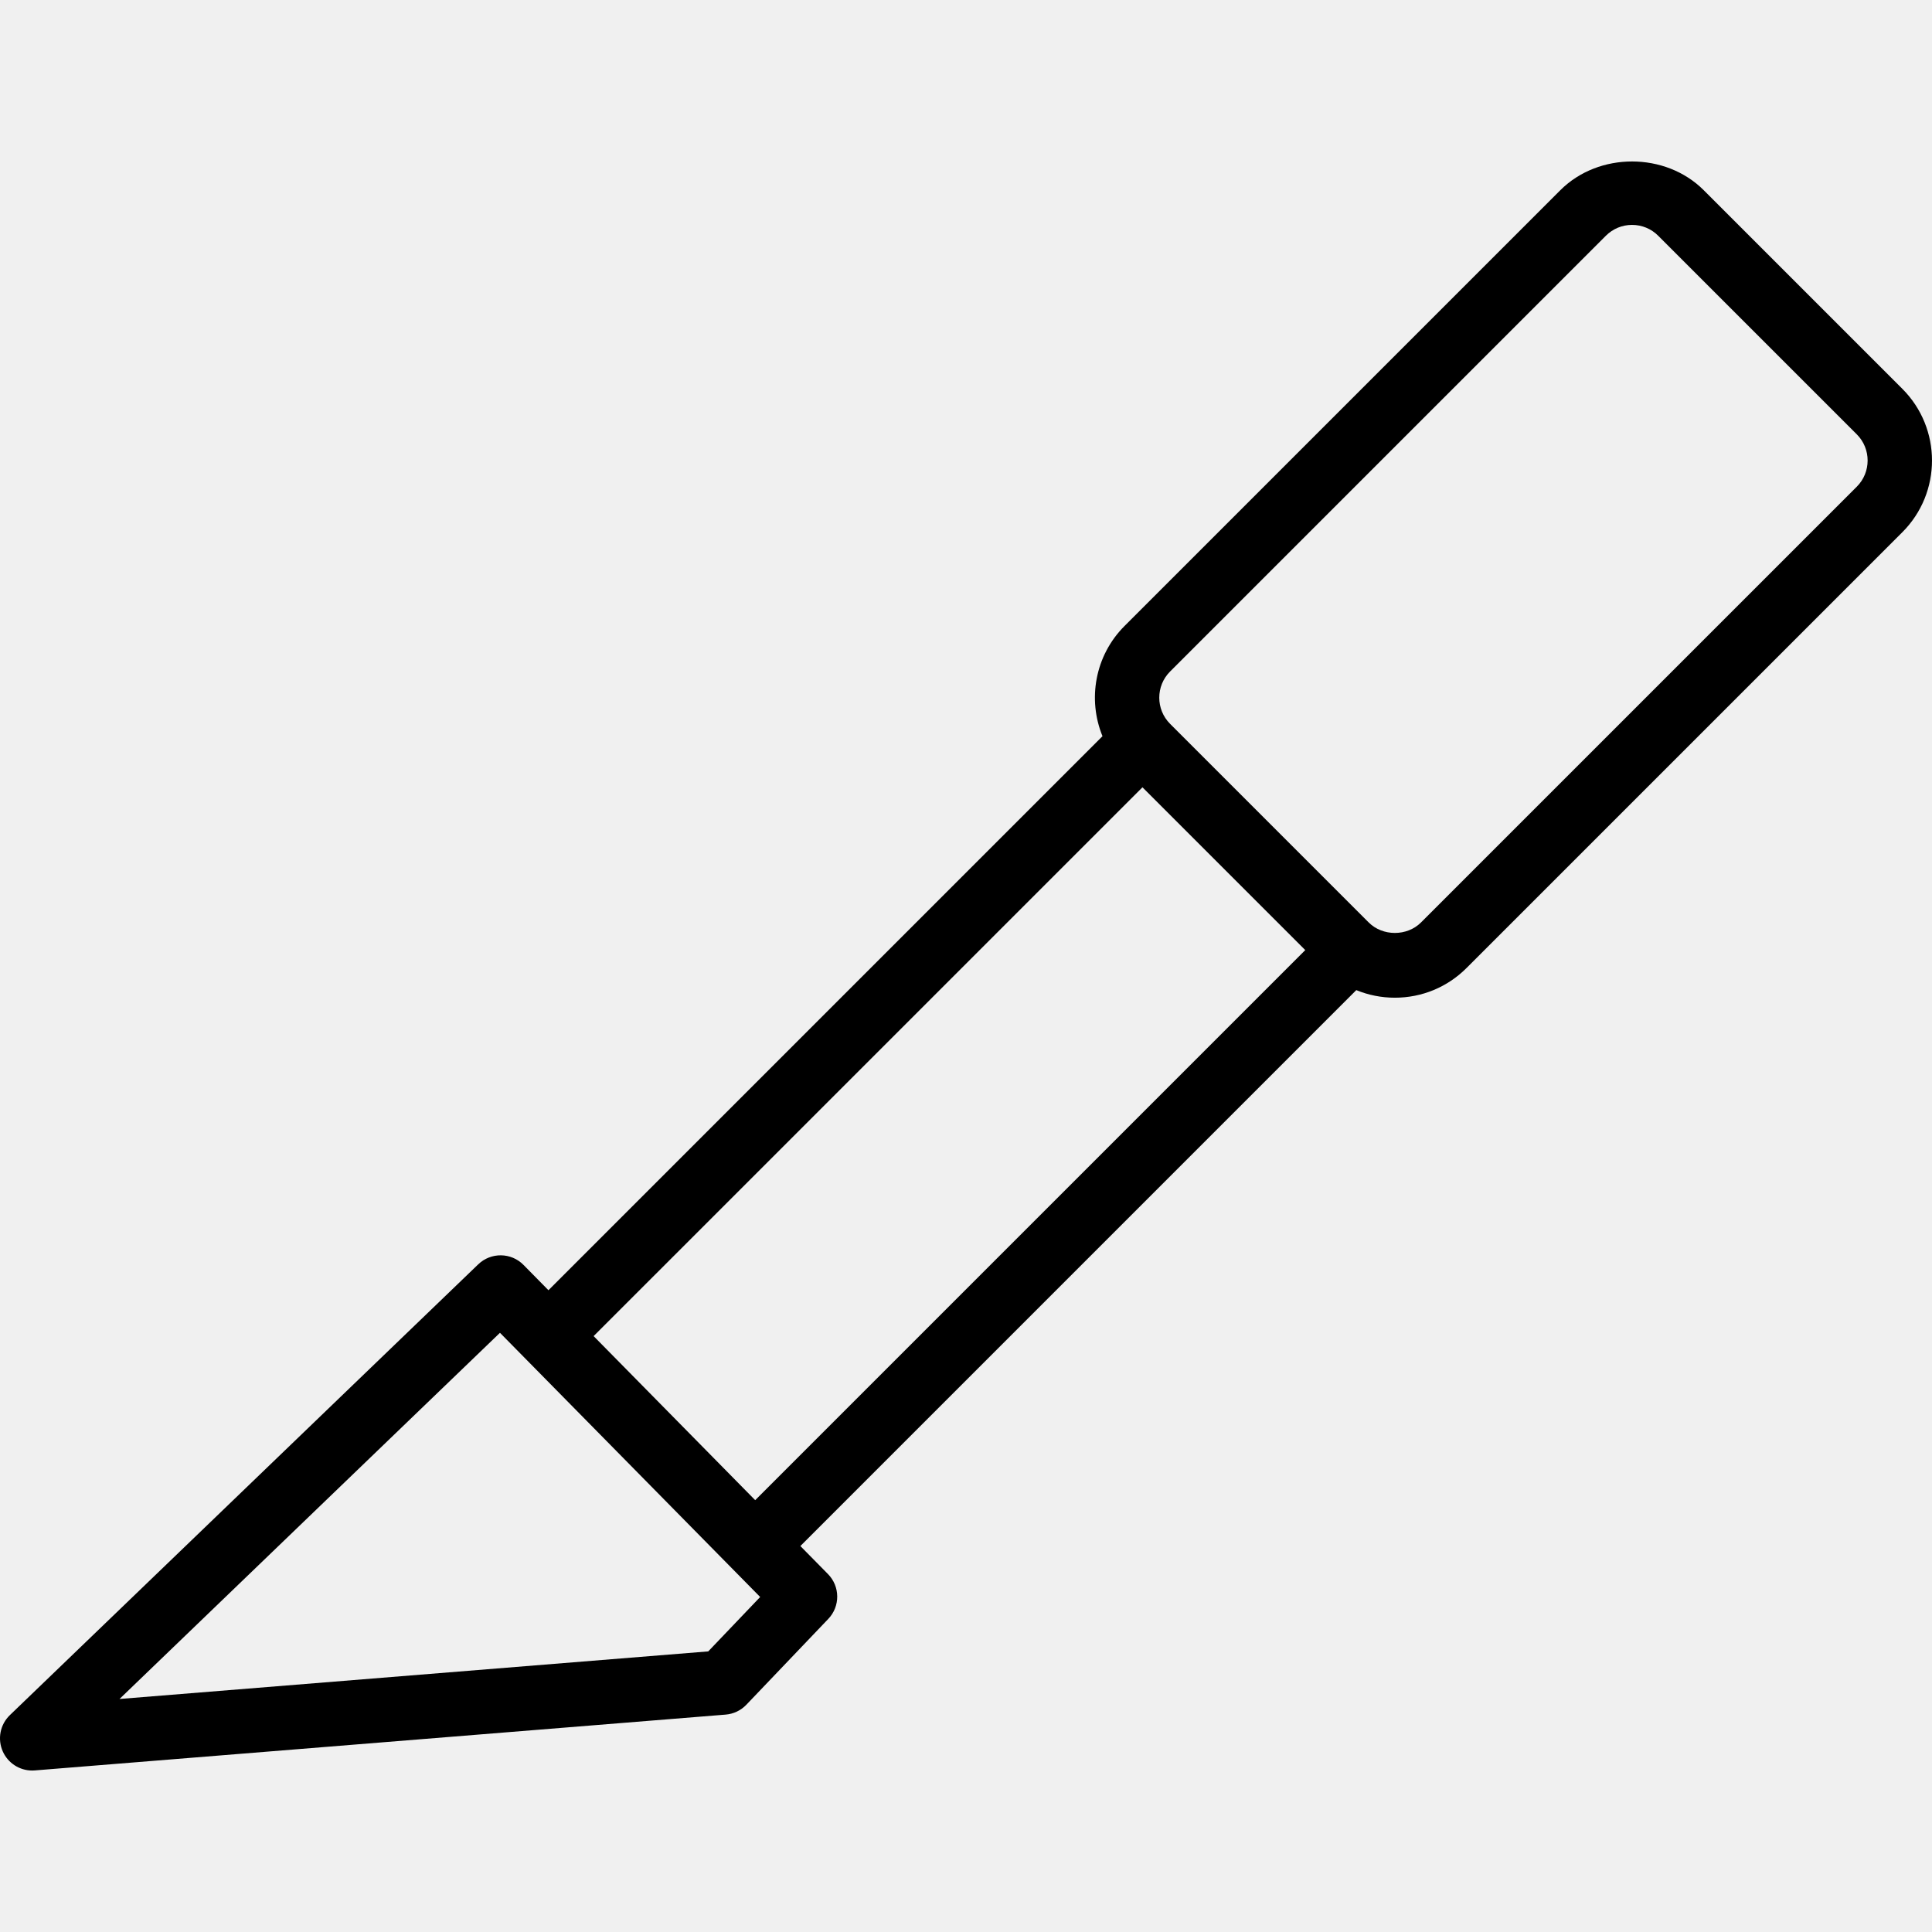
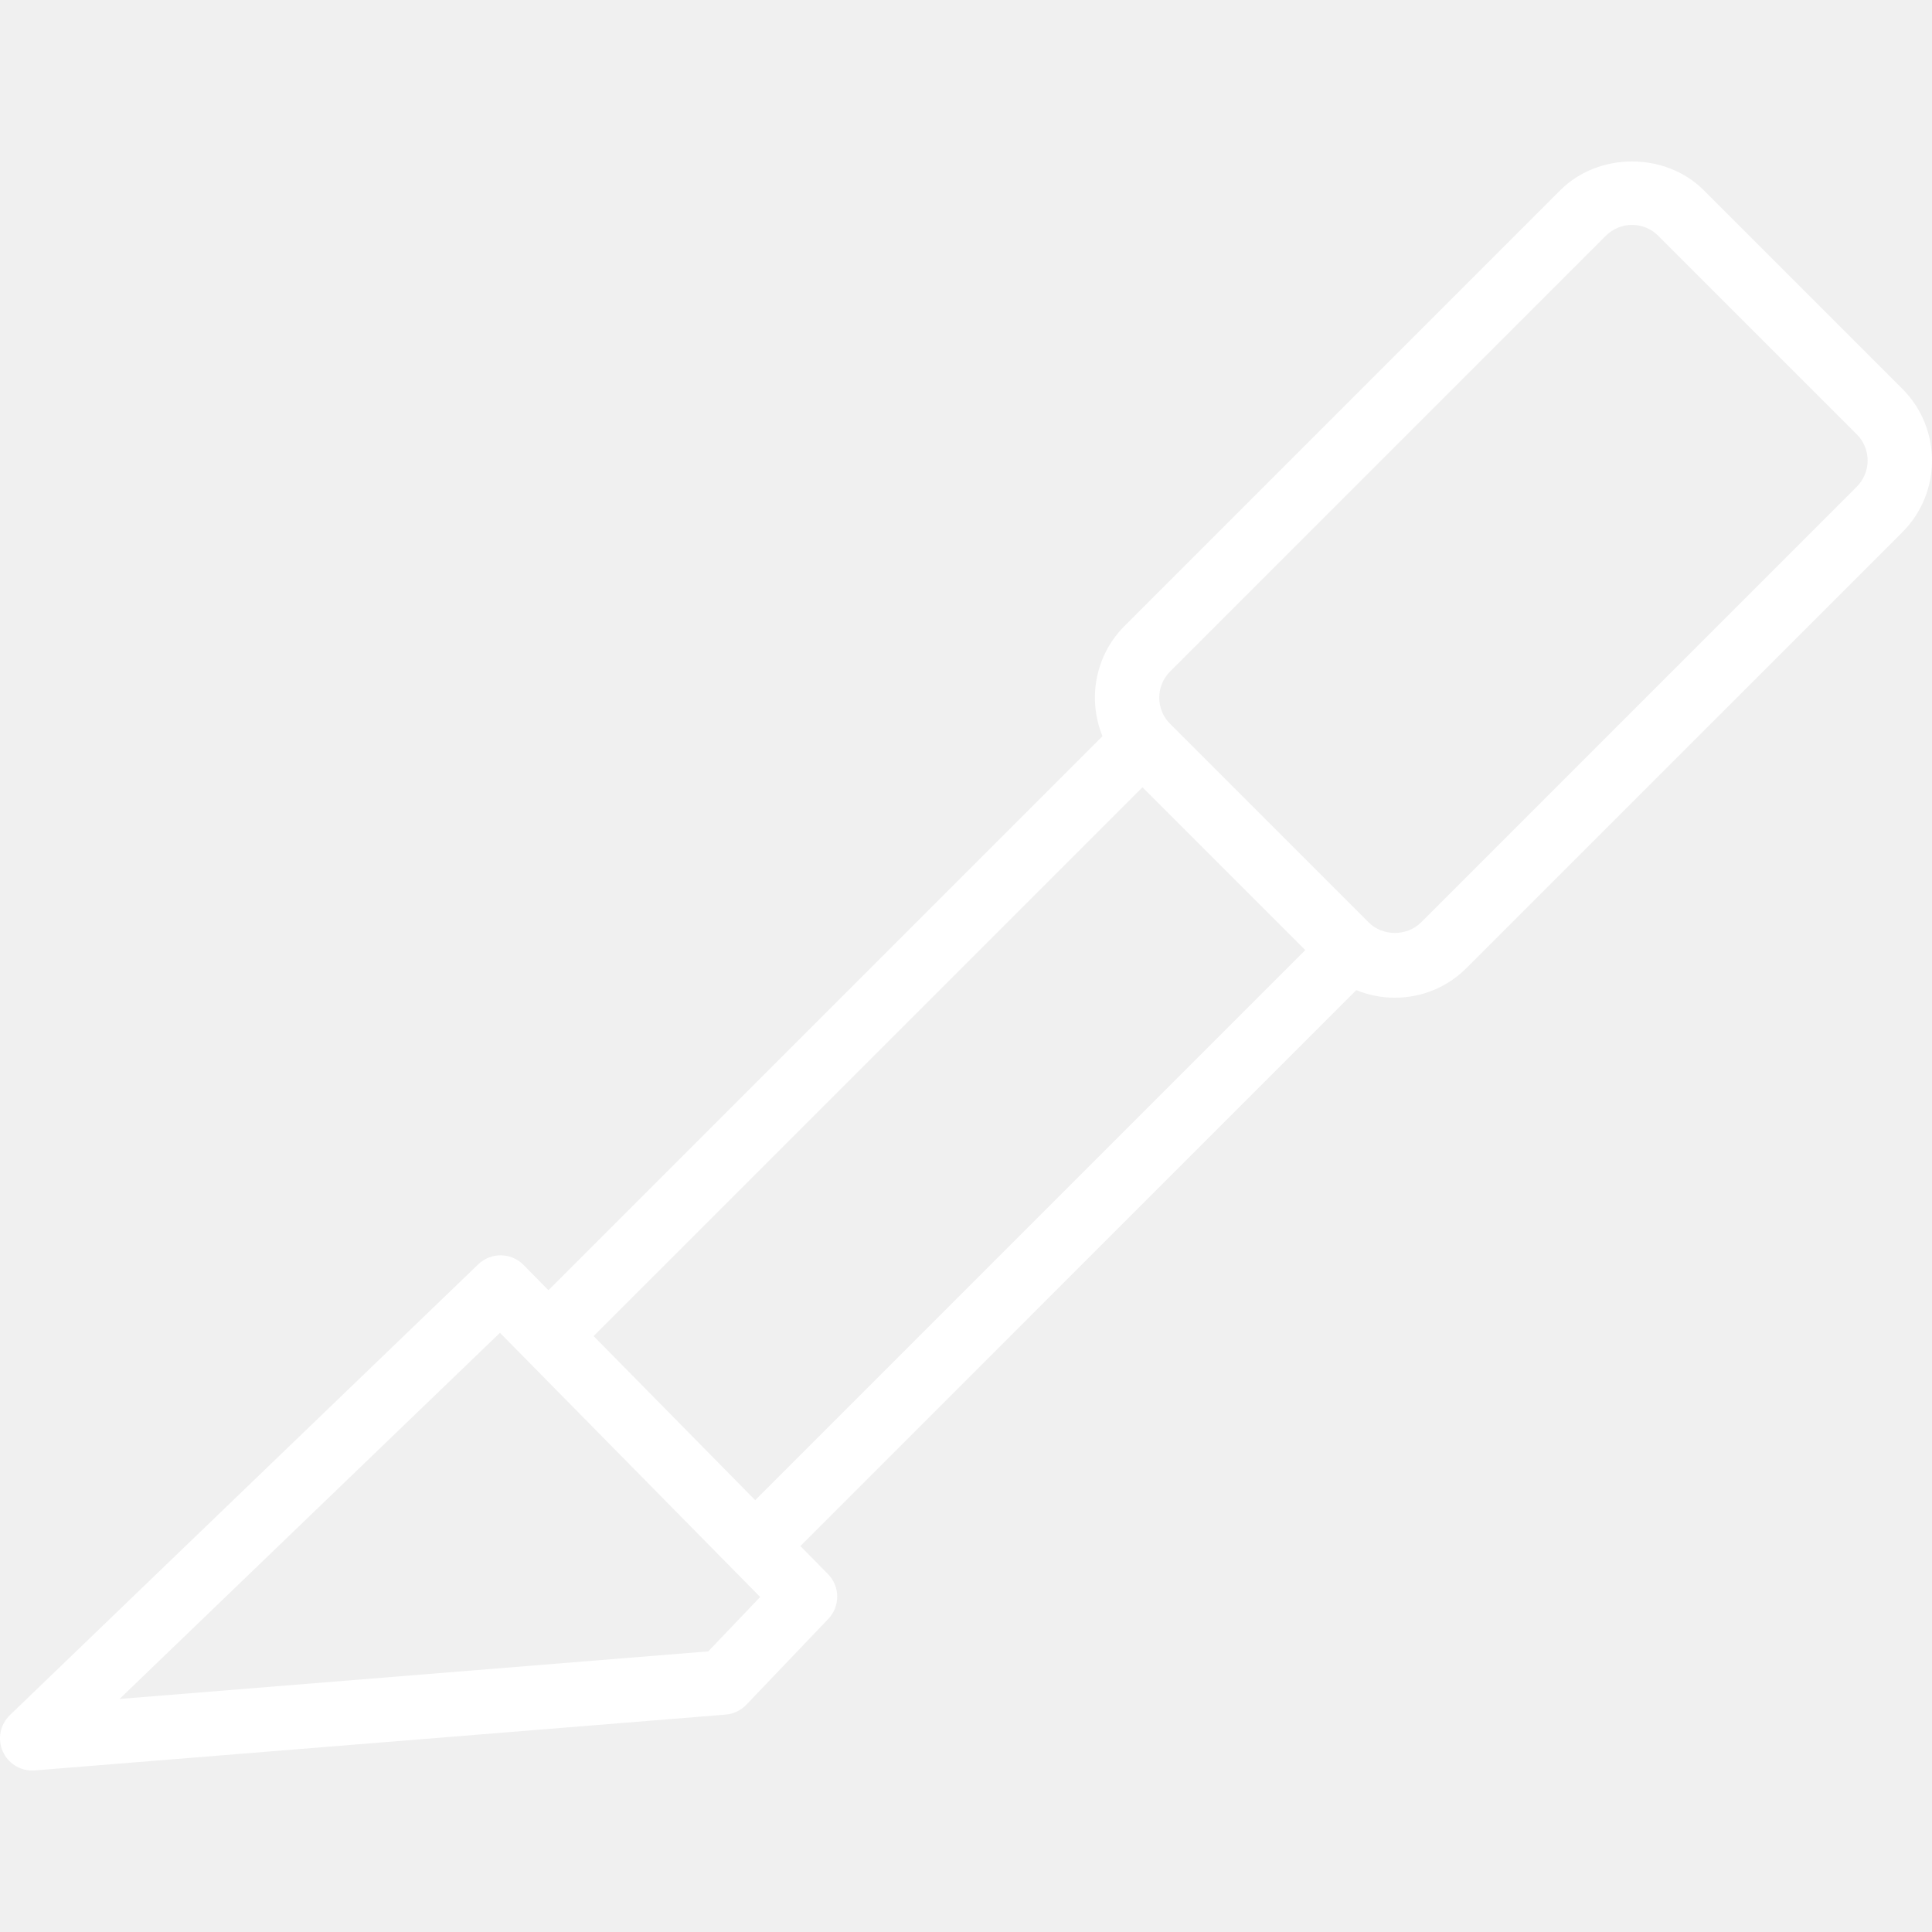
<svg xmlns="http://www.w3.org/2000/svg" version="1.1" x="0px" y="0px" viewBox="0 0 511.985 511.985" style="enable-background:new 0 0 511.985 511.985;" xml:space="preserve">
  <g>
    <g>
-       <path d="M504.13,103.041l-52.642-52.642c-10.146-10.146-27.838-10.146-37.992,0L298.001,165.891 c-7.878,7.884-9.817,19.481-5.839,29.202l-146.824,146.82l-6.604-6.705c-3.271-3.329-8.625-3.4-11.996-0.162L2.617,454.512 c-2.6,2.504-3.346,6.367-1.862,9.658c1.387,3.075,4.442,5.025,7.775,5.025c0.229,0,0.458-0.008,0.692-0.029L192.3,454.374 c2.087-0.167,4.037-1.096,5.483-2.612l21.721-22.754c3.183-3.333,3.146-8.596-0.092-11.879l-7.31-7.423l147.319-147.323 c3.2,1.317,6.656,2.012,10.22,2.012c7.171,0,13.921-2.796,18.996-7.871l115.496-115.492 C514.605,130.553,514.6,113.512,504.13,103.041z M187.684,437.624L31.675,450.232l100.817-97.037l68.954,70.012L187.684,437.624z M200.128,397.547l-42.816-43.475l145.443-145.439l43.142,43.142L200.128,397.547z M492.063,128.966L376.571,244.453 c-3.7,3.708-10.158,3.704-13.858,0.004l-52.642-52.642c-3.817-3.821-3.817-10.037,0-13.858L425.563,62.47 c1.85-1.854,4.313-2.871,6.929-2.871c2.617,0,5.079,1.017,6.929,2.867l52.642,52.642 C495.88,118.928,495.88,125.145,492.063,128.966z">
+       <path fill="white" d="M504.13,103.041l-52.642-52.642c-10.146-10.146-27.838-10.146-37.992,0L298.001,165.891 c-7.878,7.884-9.817,19.481-5.839,29.202l-146.824,146.82l-6.604-6.705c-3.271-3.329-8.625-3.4-11.996-0.162L2.617,454.512 c-2.6,2.504-3.346,6.367-1.862,9.658c1.387,3.075,4.442,5.025,7.775,5.025c0.229,0,0.458-0.008,0.692-0.029L192.3,454.374 c2.087-0.167,4.037-1.096,5.483-2.612l21.721-22.754c3.183-3.333,3.146-8.596-0.092-11.879l-7.31-7.423l147.319-147.323 c3.2,1.317,6.656,2.012,10.22,2.012c7.171,0,13.921-2.796,18.996-7.871l115.496-115.492 C514.605,130.553,514.6,113.512,504.13,103.041z M187.684,437.624L31.675,450.232l100.817-97.037l68.954,70.012L187.684,437.624z M200.128,397.547l-42.816-43.475l145.443-145.439l43.142,43.142L200.128,397.547z M492.063,128.966L376.571,244.453 c-3.7,3.708-10.158,3.704-13.858,0.004l-52.642-52.642c-3.817-3.821-3.817-10.037,0-13.858L425.563,62.47 c1.85-1.854,4.313-2.871,6.929-2.871c2.617,0,5.079,1.017,6.929,2.867l52.642,52.642 C495.88,118.928,495.88,125.145,492.063,128.966z">
</path>
    </g>
  </g>
</svg>
